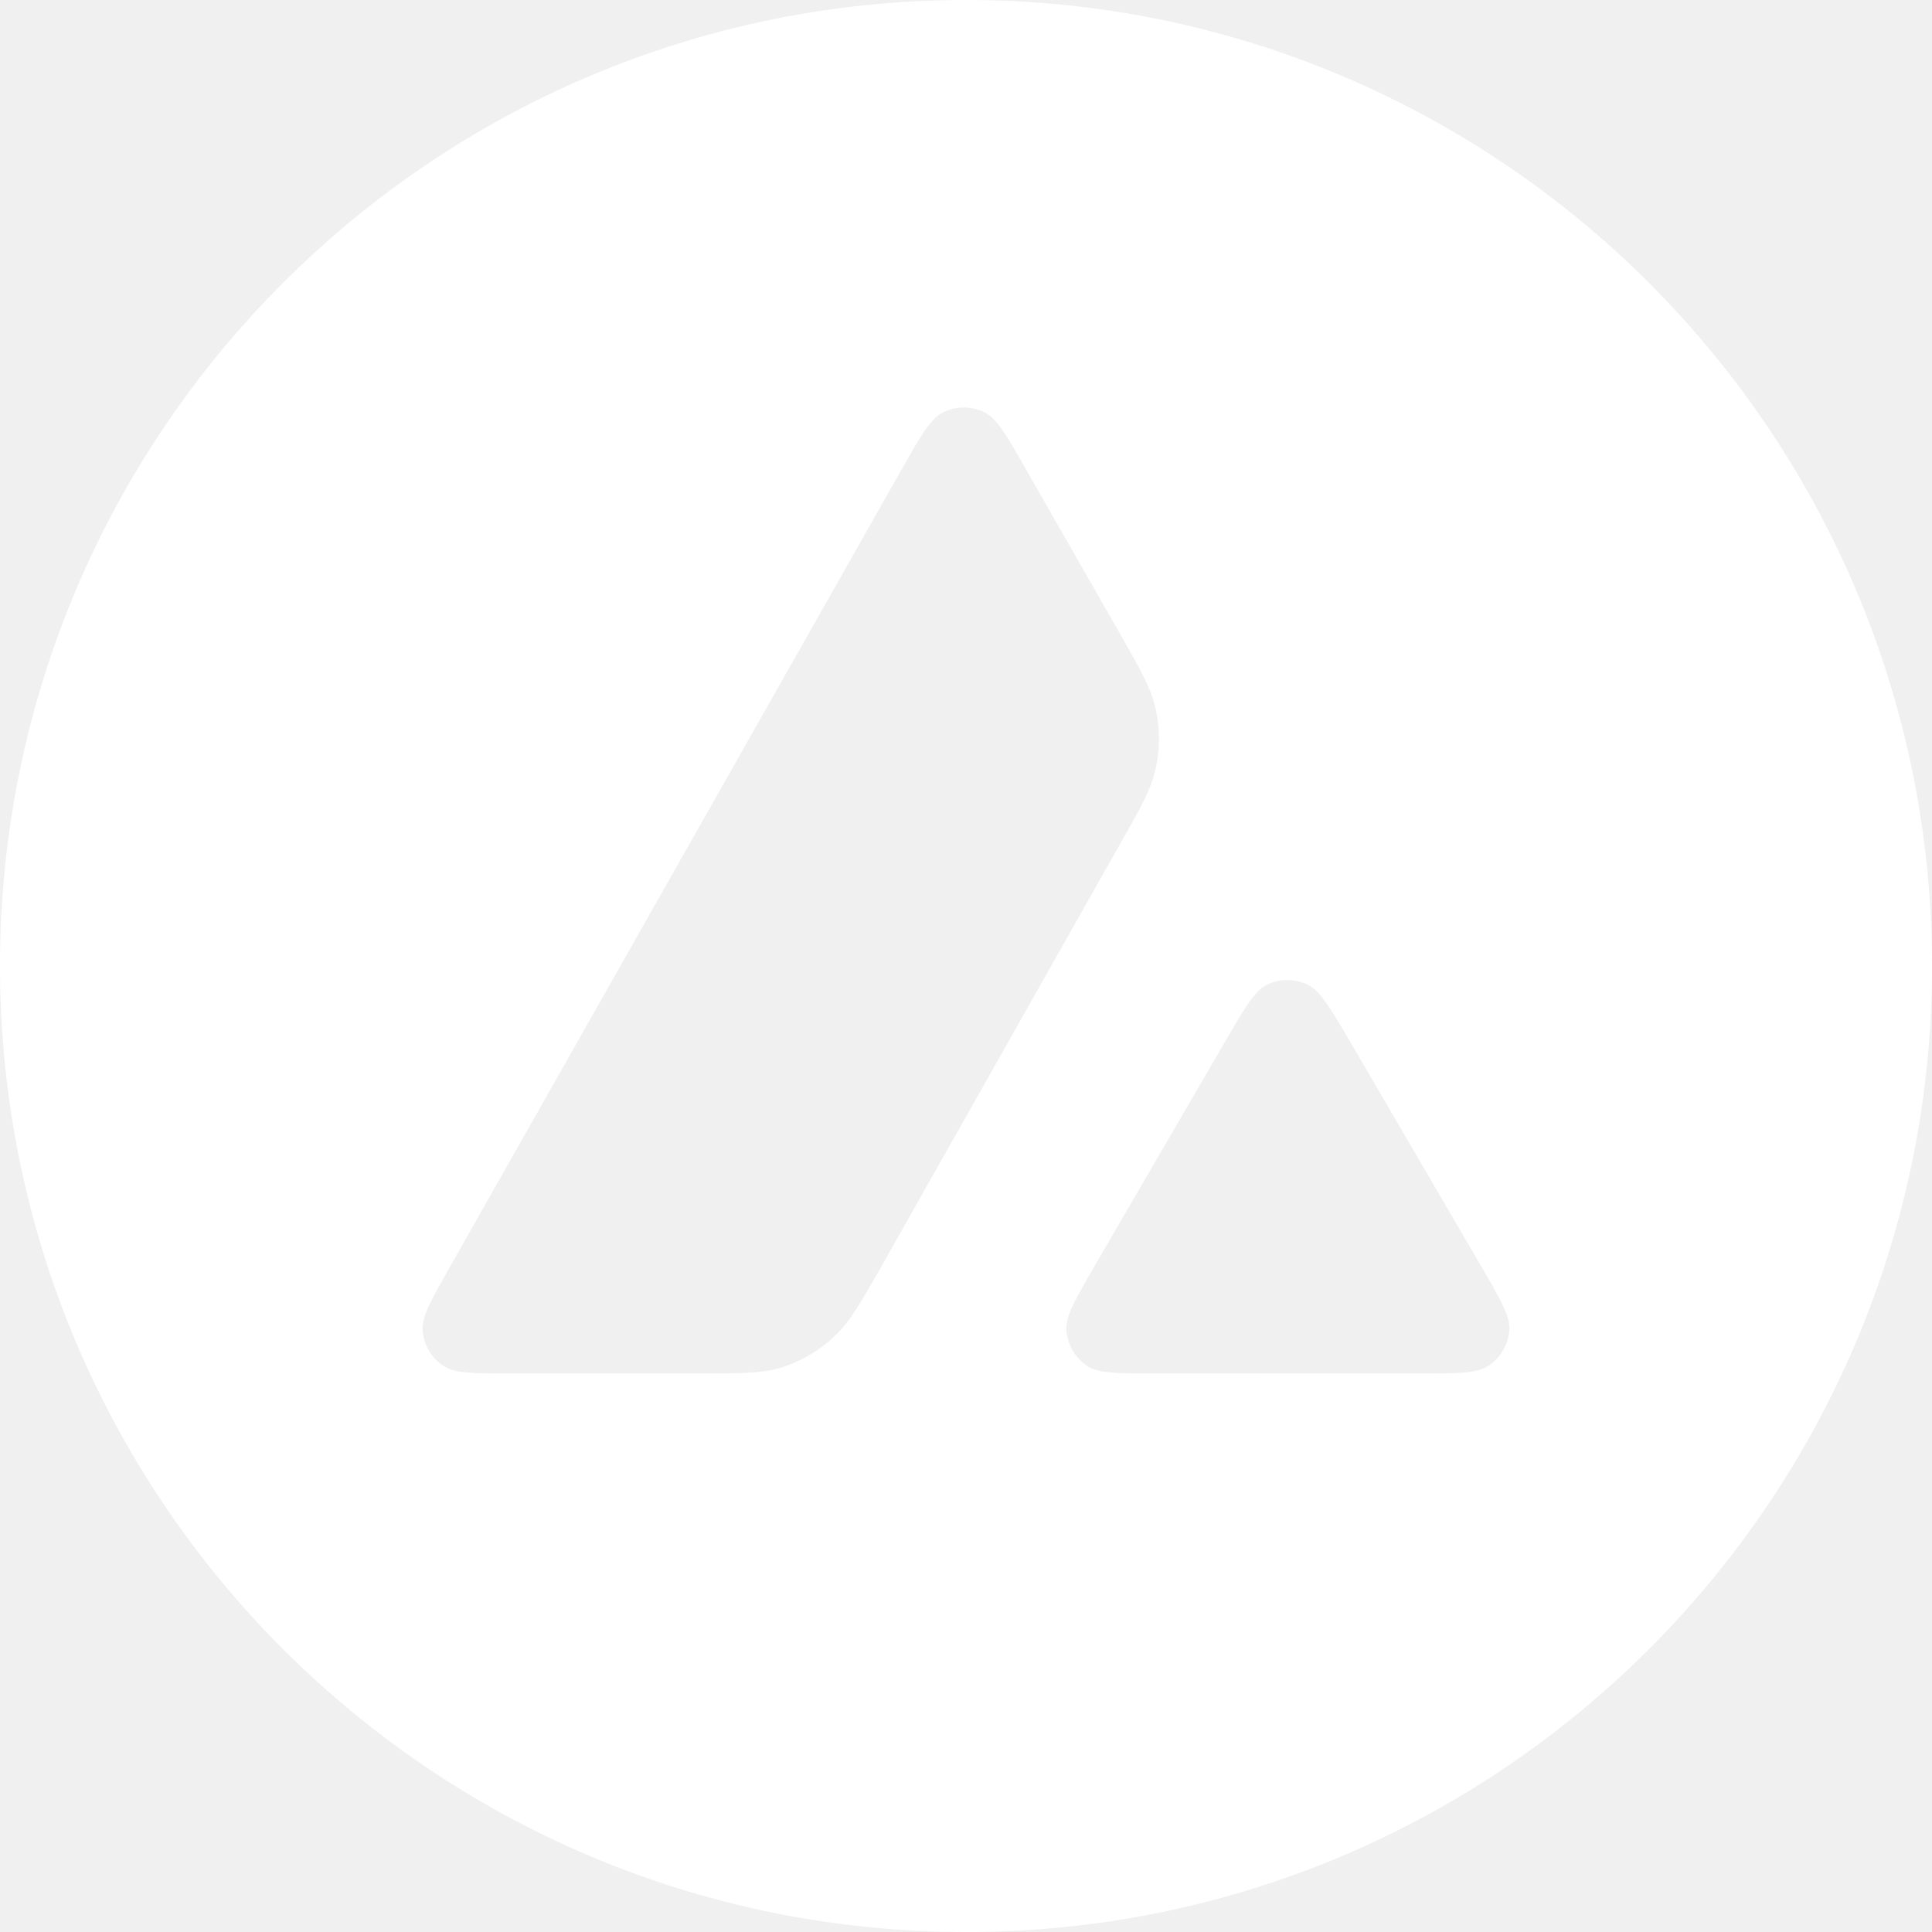
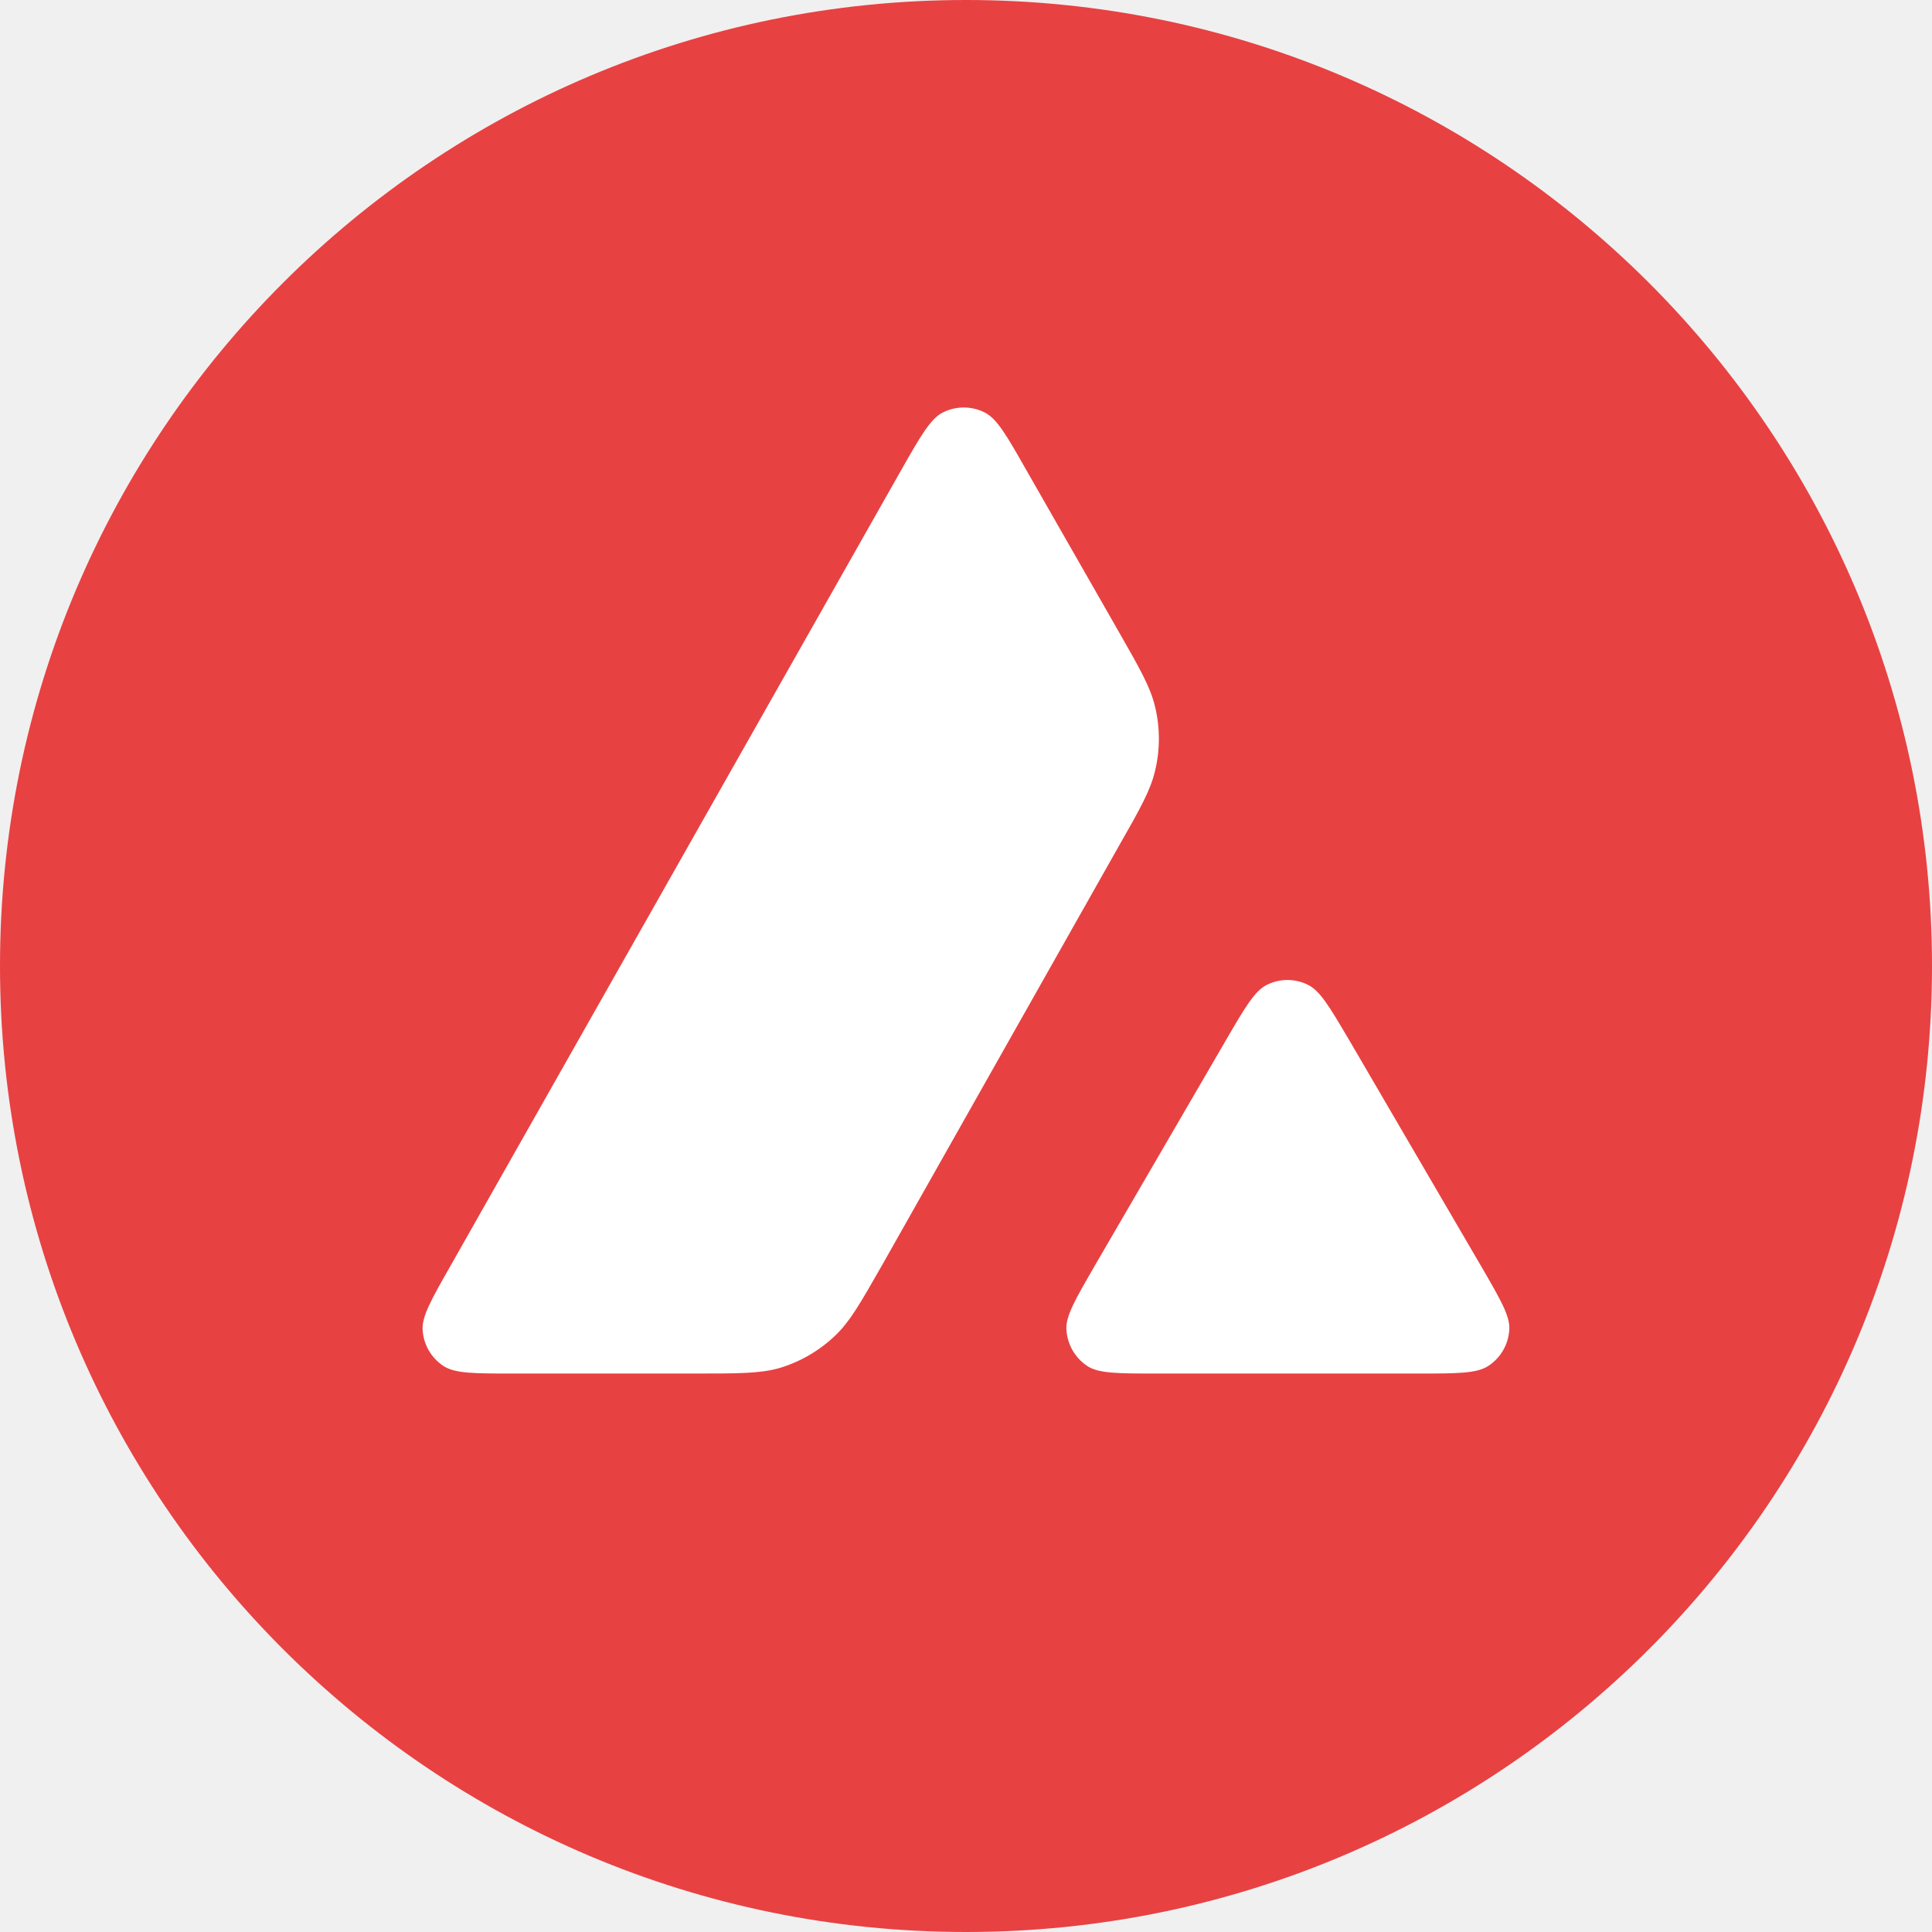
<svg xmlns="http://www.w3.org/2000/svg" width="32" height="32" viewBox="0 0 32 32">
-   <path d="M16 0c8.837 0 16 7.163 16 16s-7.163 16-16 16S0 24.837 0 16 7.163 0 16 0zm.313 6.833a.77.77 0 00-.698 0c-.203.104-.364.384-.682.944L7.46 20.97c-.314.552-.47.829-.46 1.055a.77.77 0 00.35.602c.19.123.505.123 1.14.123h3.028c.712 0 1.068 0 1.386-.088.349-.104.667-.288.931-.541.243-.232.418-.54.764-1.145l.01-.018 3.926-6.95c.348-.61.52-.916.597-1.239a2.26 2.26 0 000-1.066c-.076-.32-.25-.625-.593-1.226l-.008-.014-1.536-2.686c-.318-.56-.48-.84-.682-.944zm4.664 9.482c-.2.104-.36.377-.678.925l-2.165 3.722-.007.013c-.317.548-.476.821-.464 1.046a.777.777 0 00.348.606c.15.098.387.118.802.122l4.684.001c.64 0 .962 0 1.154-.126a.768.768 0 00.348-.607c.011-.219-.142-.484-.443-1.005l-.032-.054-2.172-3.722-.025-.042c-.305-.517-.46-.778-.657-.879a.762.762 0 00-.693 0z" fill="#FFF" fill-rule="evenodd" />
+   <g fill="none" fill-rule="evenodd">
+     <circle fill="#E84142" fill-rule="nonzero" cx="16" cy="16" r="16" />
+     <path d="M11.518 22.75H8.49c-.636 0-.95 0-1.142-.123A.77.77 0 017 22.025c-.012-.226.145-.503.46-1.055l7.472-13.193c.318-.56.48-.84.682-.944a.77.77 0 01.698 0c.203.104.364.384.682.944l1.536 2.686.008.014c.343.6.517.906.593 1.226a2.26 2.26 0 010 1.066c-.076.323-.249.63-.597 1.24l-3.926 6.95-.01.017c-.346.606-.52.913-.764 1.145a2.284 2.284 0 01-.93.54c-.319.089-.675.089-1.387.089zm7.643 0h4.336c.64 0 .962 0 1.154-.126a.768.768 0 00.348-.607c.011-.219-.142-.484-.443-1.005l-.032-.054-2.172-3.722-.025-.042c-.305-.517-.46-.778-.657-.879a.762.762 0 00-.693 0c-.2.104-.36.377-.678.925l-2.165 3.722-.007.013c-.317.548-.476.821-.464 1.046a.777.777 0 00.348.606c.188.123.51.123 1.15.123z" fill="#FFF" />
+   </g>
</svg>
